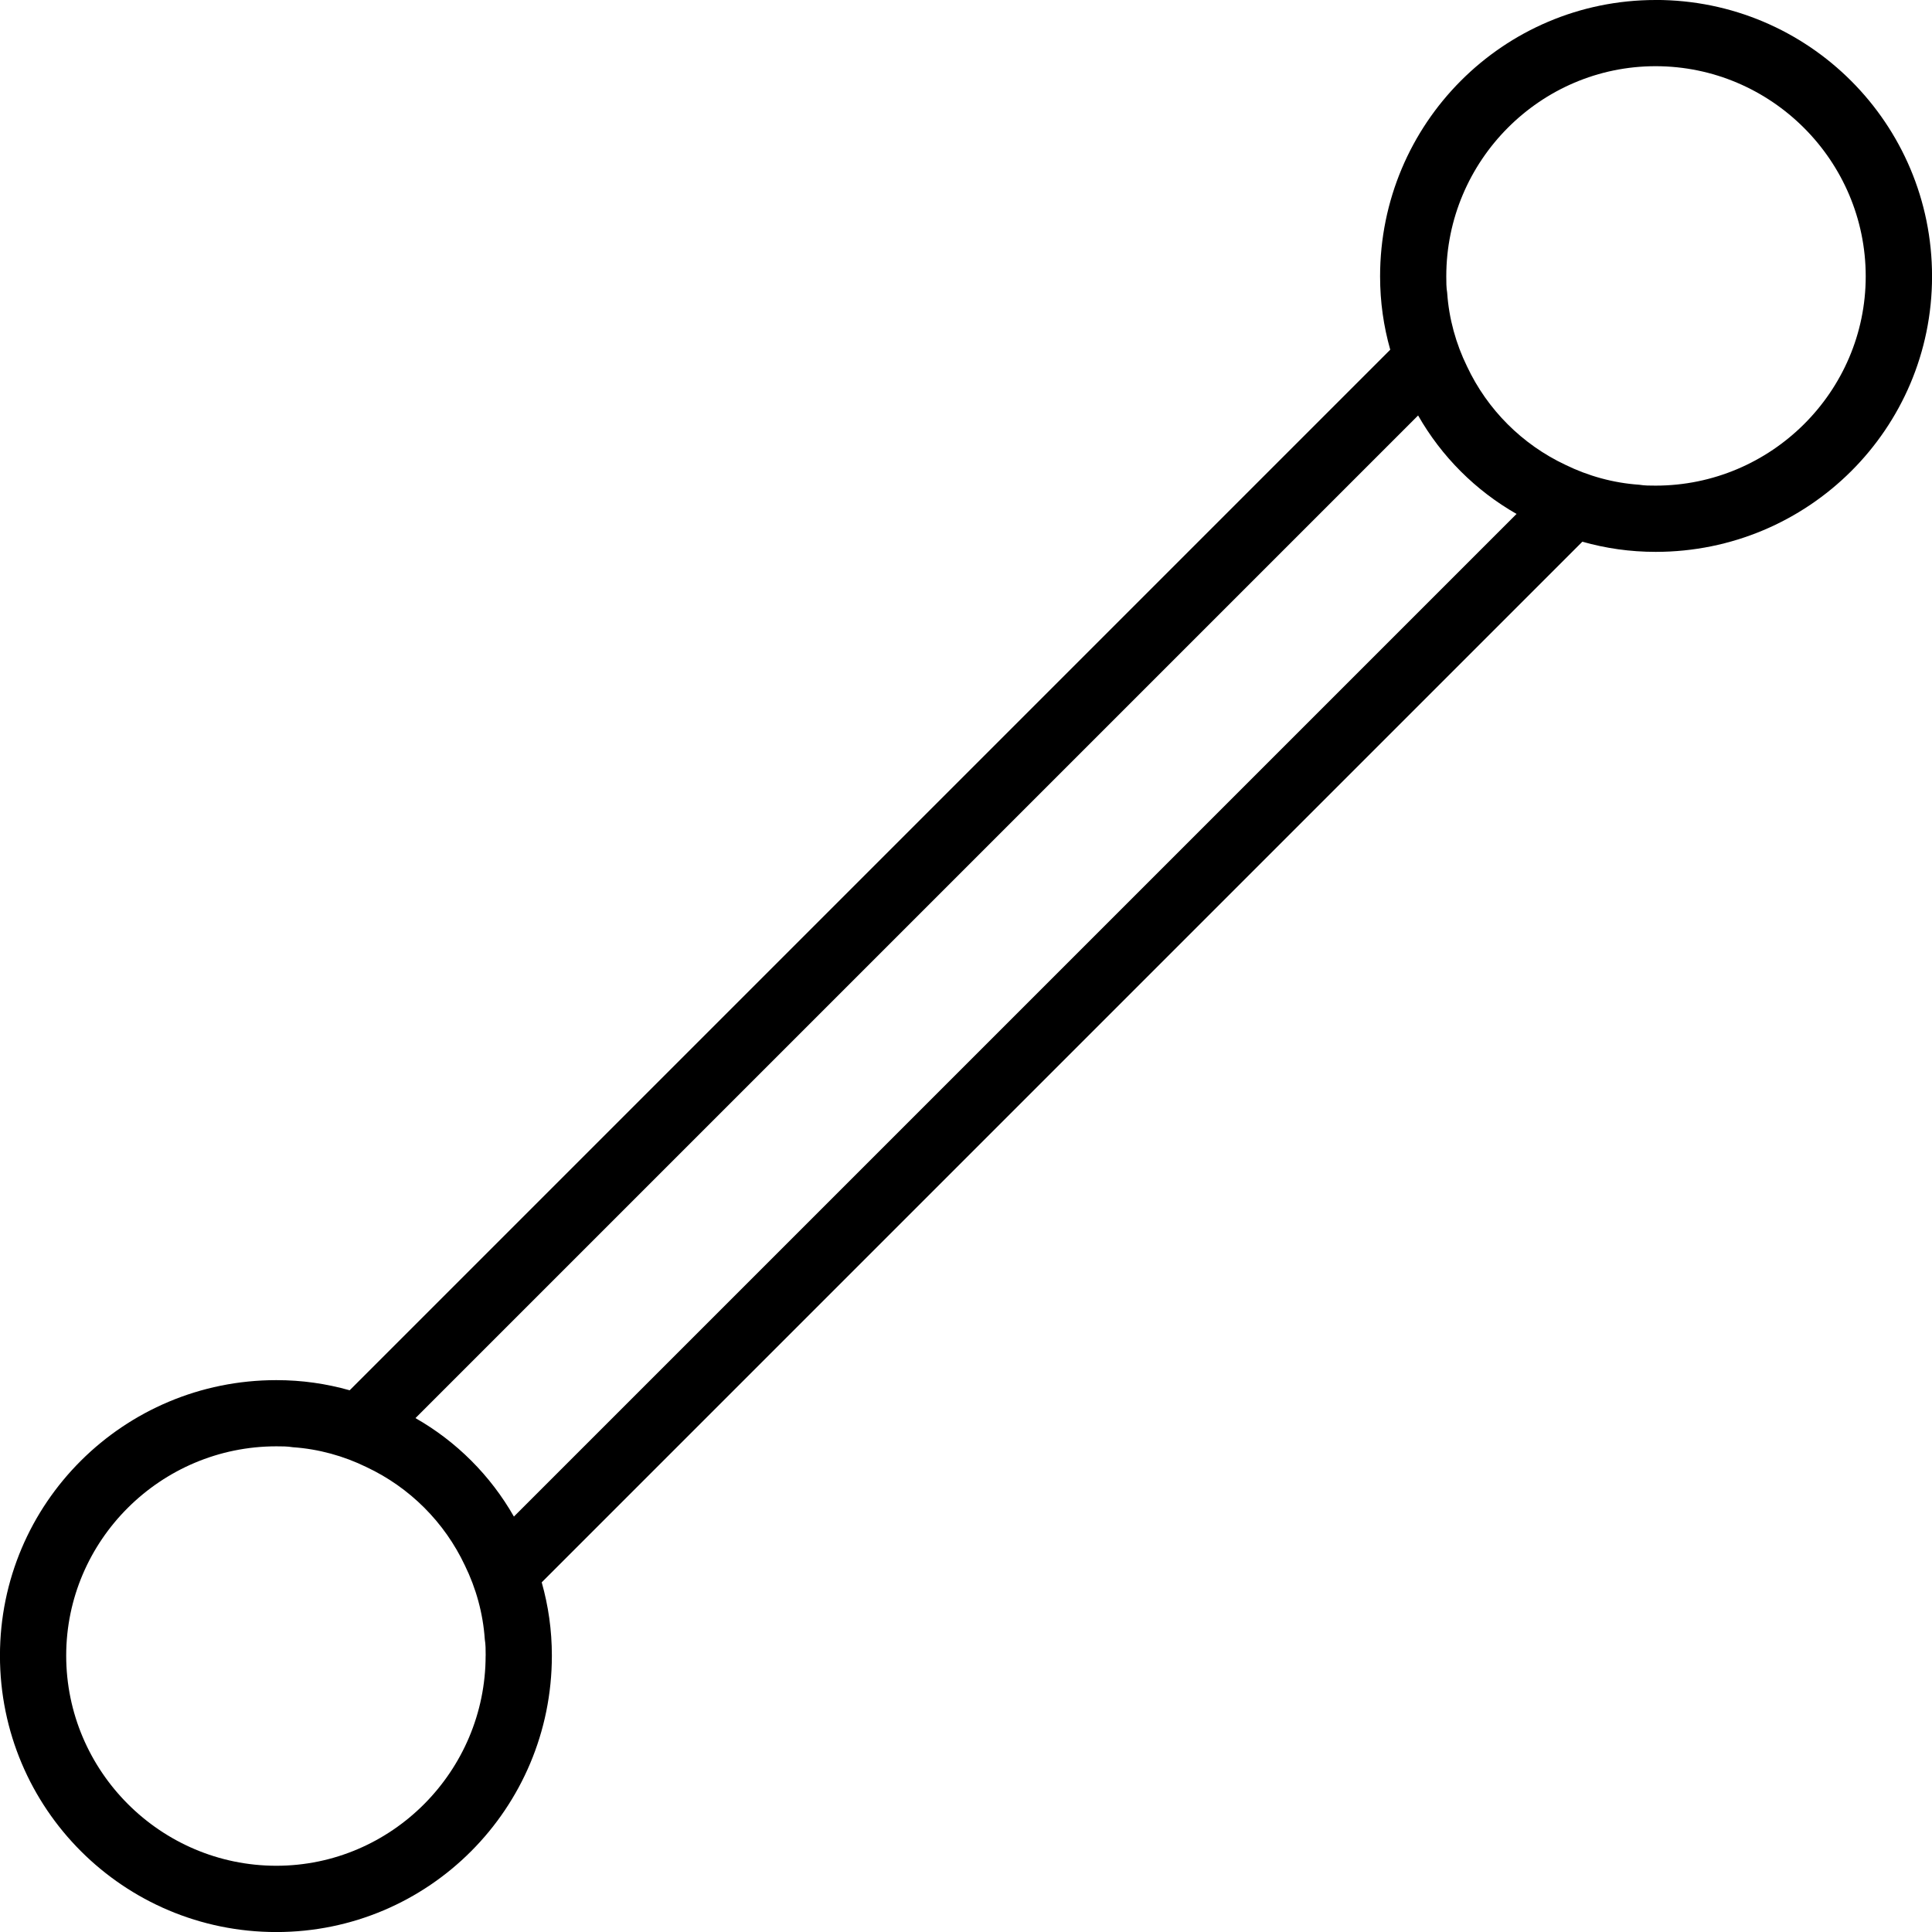
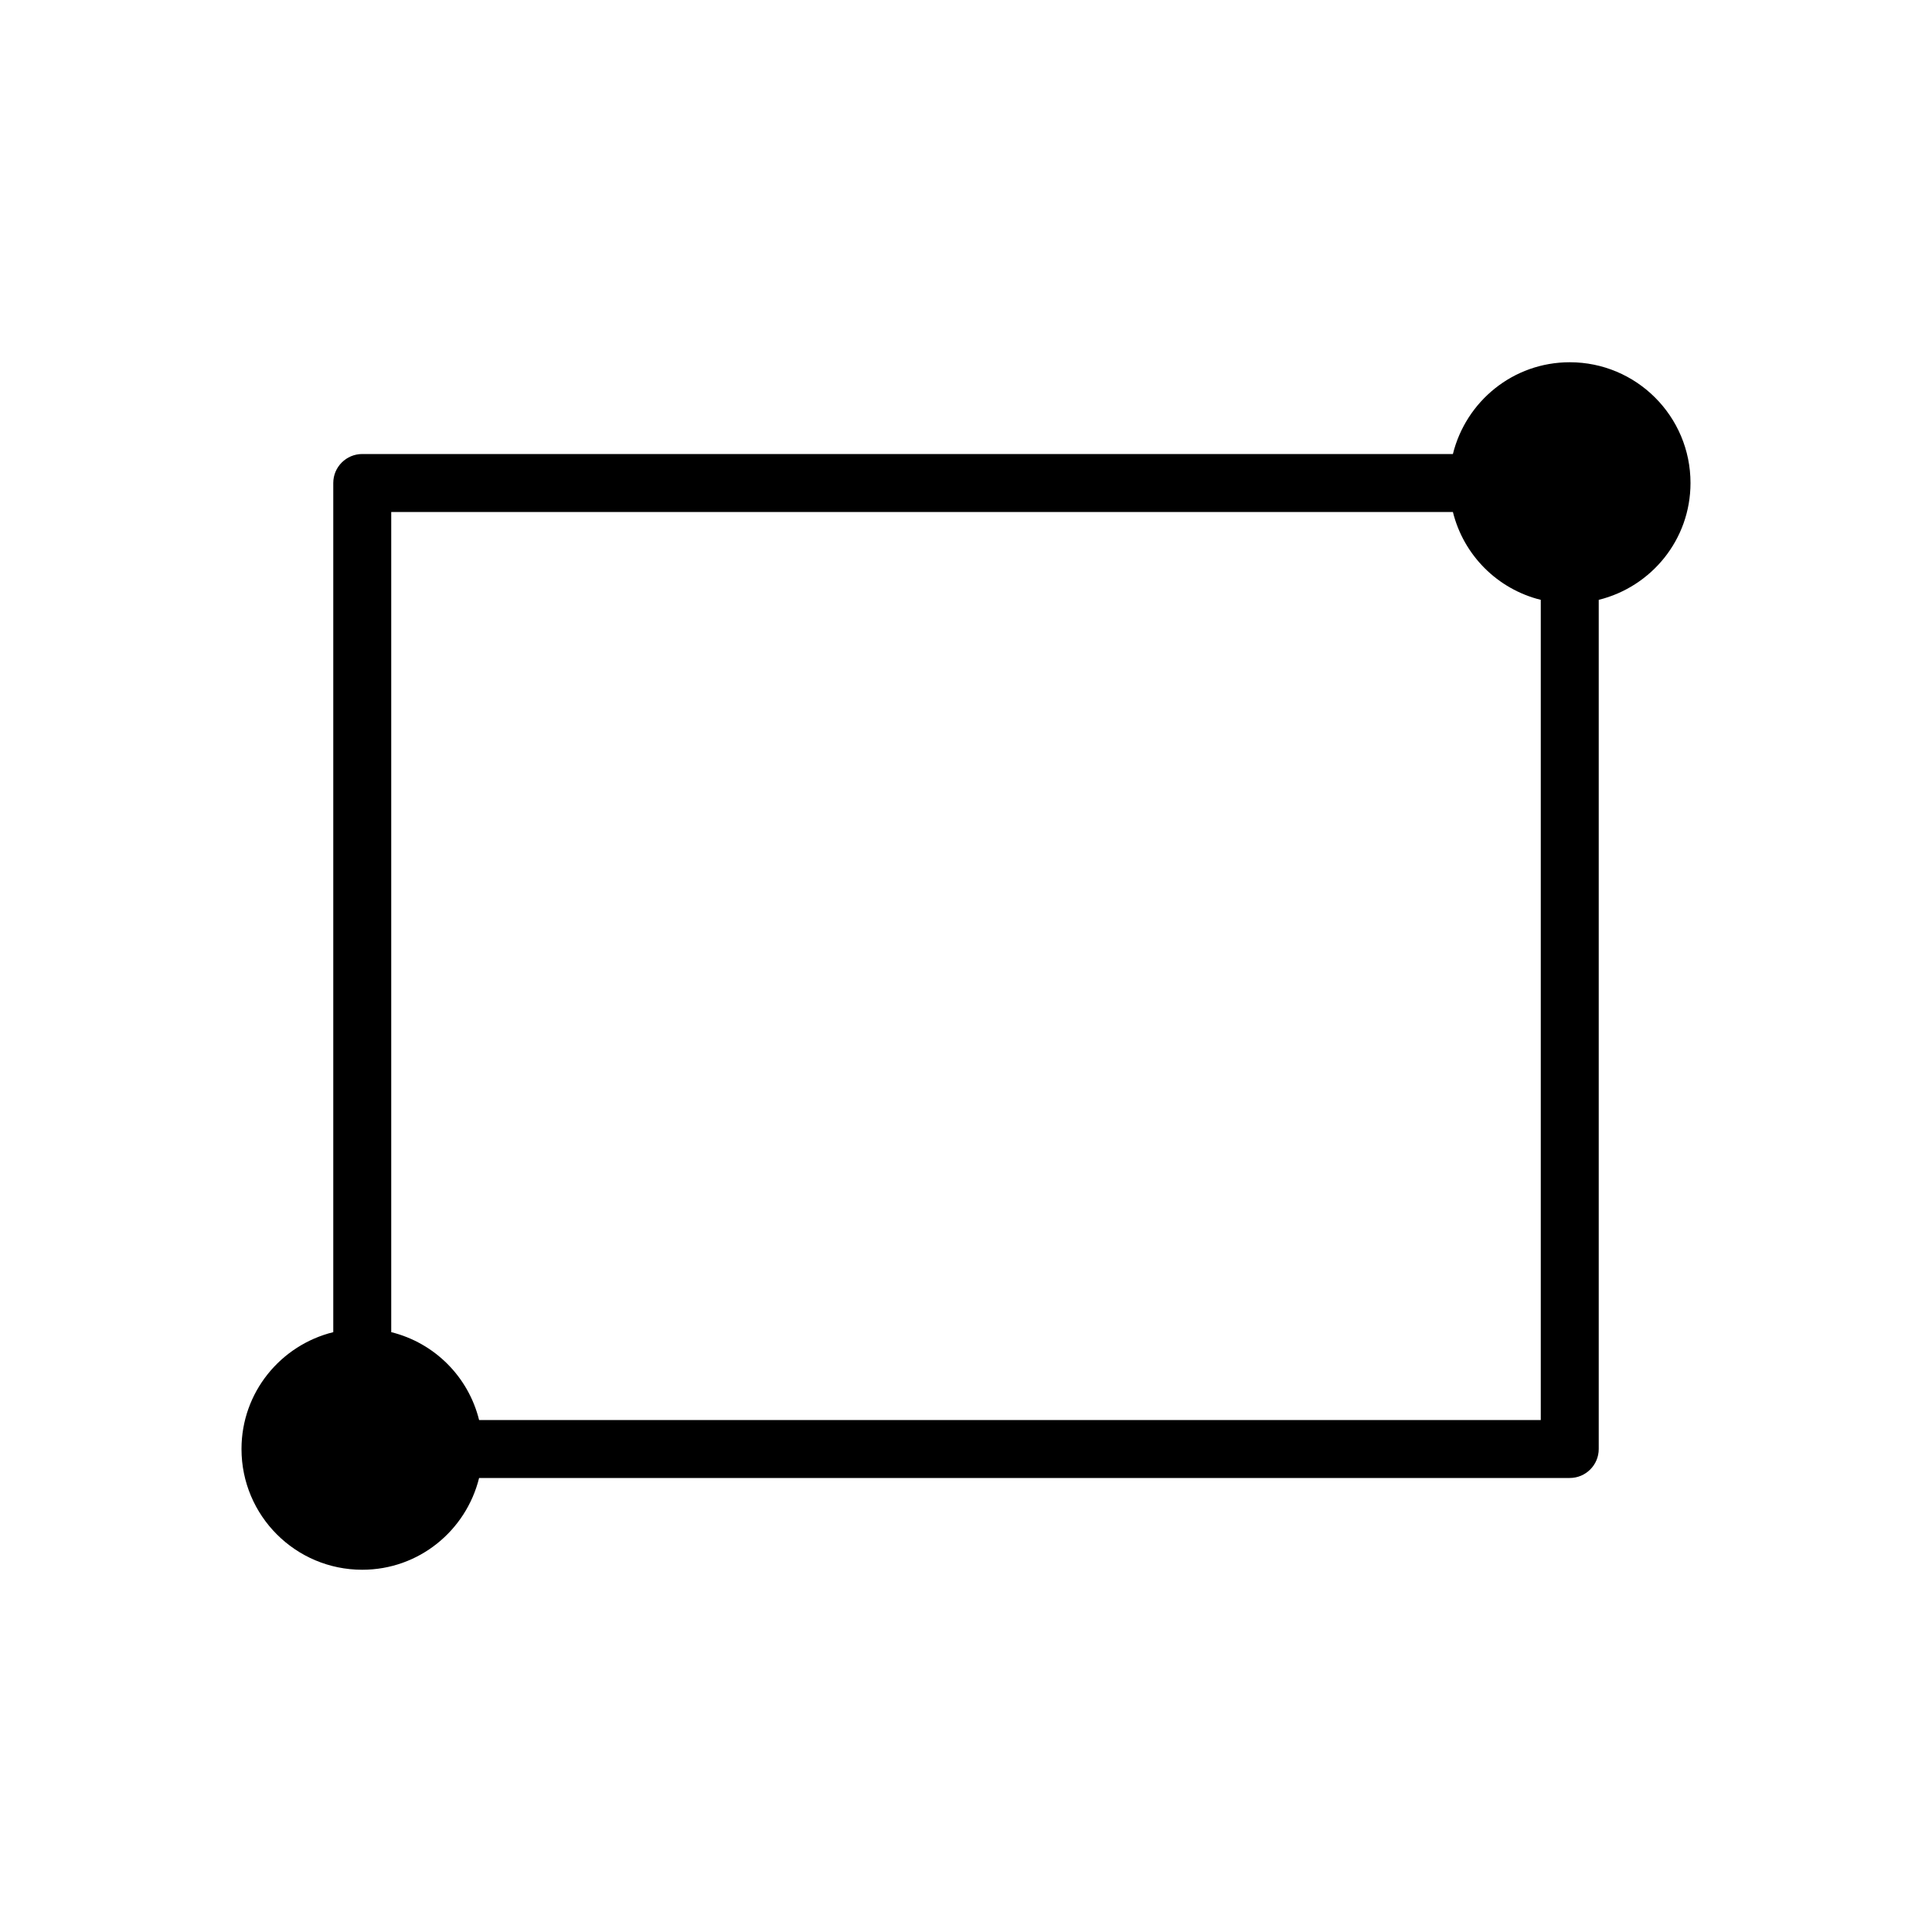
- <svg xmlns="http://www.w3.org/2000/svg" id="Layer_2" data-name="Layer 2" viewBox="0 0 43.75 43.75">
-   <g id="Layer_1-2" data-name="Layer 1">
-     <path fill="currentColor" d="M37.491,0c-3.449,0-6.239,2.799-6.239,6.259,0,.58.08,1.13.23,1.66L7.918,31.483c-.53-.15-1.08-.23-1.66-.23-3.459,0-6.259,2.789-6.259,6.239,0,3.459,2.799,6.259,6.259,6.259,3.449,0,6.239-2.799,6.239-6.259,0-.58-.08-1.13-.23-1.66l23.565-23.565c.53.15,1.08.23,1.66.23,3.459,0,6.259-2.789,6.259-6.239,0-3.459-2.799-6.259-6.259-6.259ZM10.997,37.491c0,2.619-2.13,4.759-4.739,4.759-2.619,0-4.759-2.14-4.759-4.759,0-2.609,2.14-4.739,4.759-4.739.13,0,.25,0,.37.02.59.04,1.16.2,1.67.45.98.46,1.77,1.25,2.23,2.229.25.51.41,1.08.45,1.67.02.12.02.24.02.37ZM11.637,34.342c-.53-.93-1.3-1.7-2.229-2.229l22.705-22.705c.53.93,1.3,1.7,2.229,2.23l-22.705,22.705ZM37.491,10.997c-.13,0-.25,0-.37-.02-.59-.04-1.16-.2-1.67-.45-.98-.46-1.77-1.25-2.23-2.229-.25-.51-.41-1.08-.45-1.67-.02-.12-.02-.24-.02-.37,0-2.619,2.13-4.759,4.739-4.759,2.619,0,4.759,2.14,4.759,4.759,0,2.609-2.14,4.739-4.759,4.739Z" />
+ <svg xmlns="http://www.w3.org/2000/svg" id="Layer_2" data-name="Layer 2" viewBox="0 0 50 50">
+   <defs>
+     <style>
+       .cls-1 {
+         fill: none;
+       }
+     </style>
+   </defs>
+   <g id="Icon">
+     <rect class="cls-1" width="50" height="50" />
+     <path fill="currentColor" d="M43.75,12.5c0-1.726-1.399-3.125-3.125-3.125-1.466,0-2.687,1.013-3.024,2.375H9.375c-.414,0-.75.336-.75.75v21.976c-1.362.337-2.375,1.558-2.375,3.024,0,1.726,1.399,3.125,3.125,3.125,1.466,0,2.687-1.013,3.024-2.375h28.226c.414,0,.75-.336.75-.75V15.524c1.362-.337,2.375-1.558,2.375-3.024ZM12.399,36.75c-.277-1.12-1.154-1.997-2.274-2.274V13.25h27.476c.277,1.12,1.154,1.997,2.274,2.274v21.226H12.399Z" />
  </g>
</svg>
